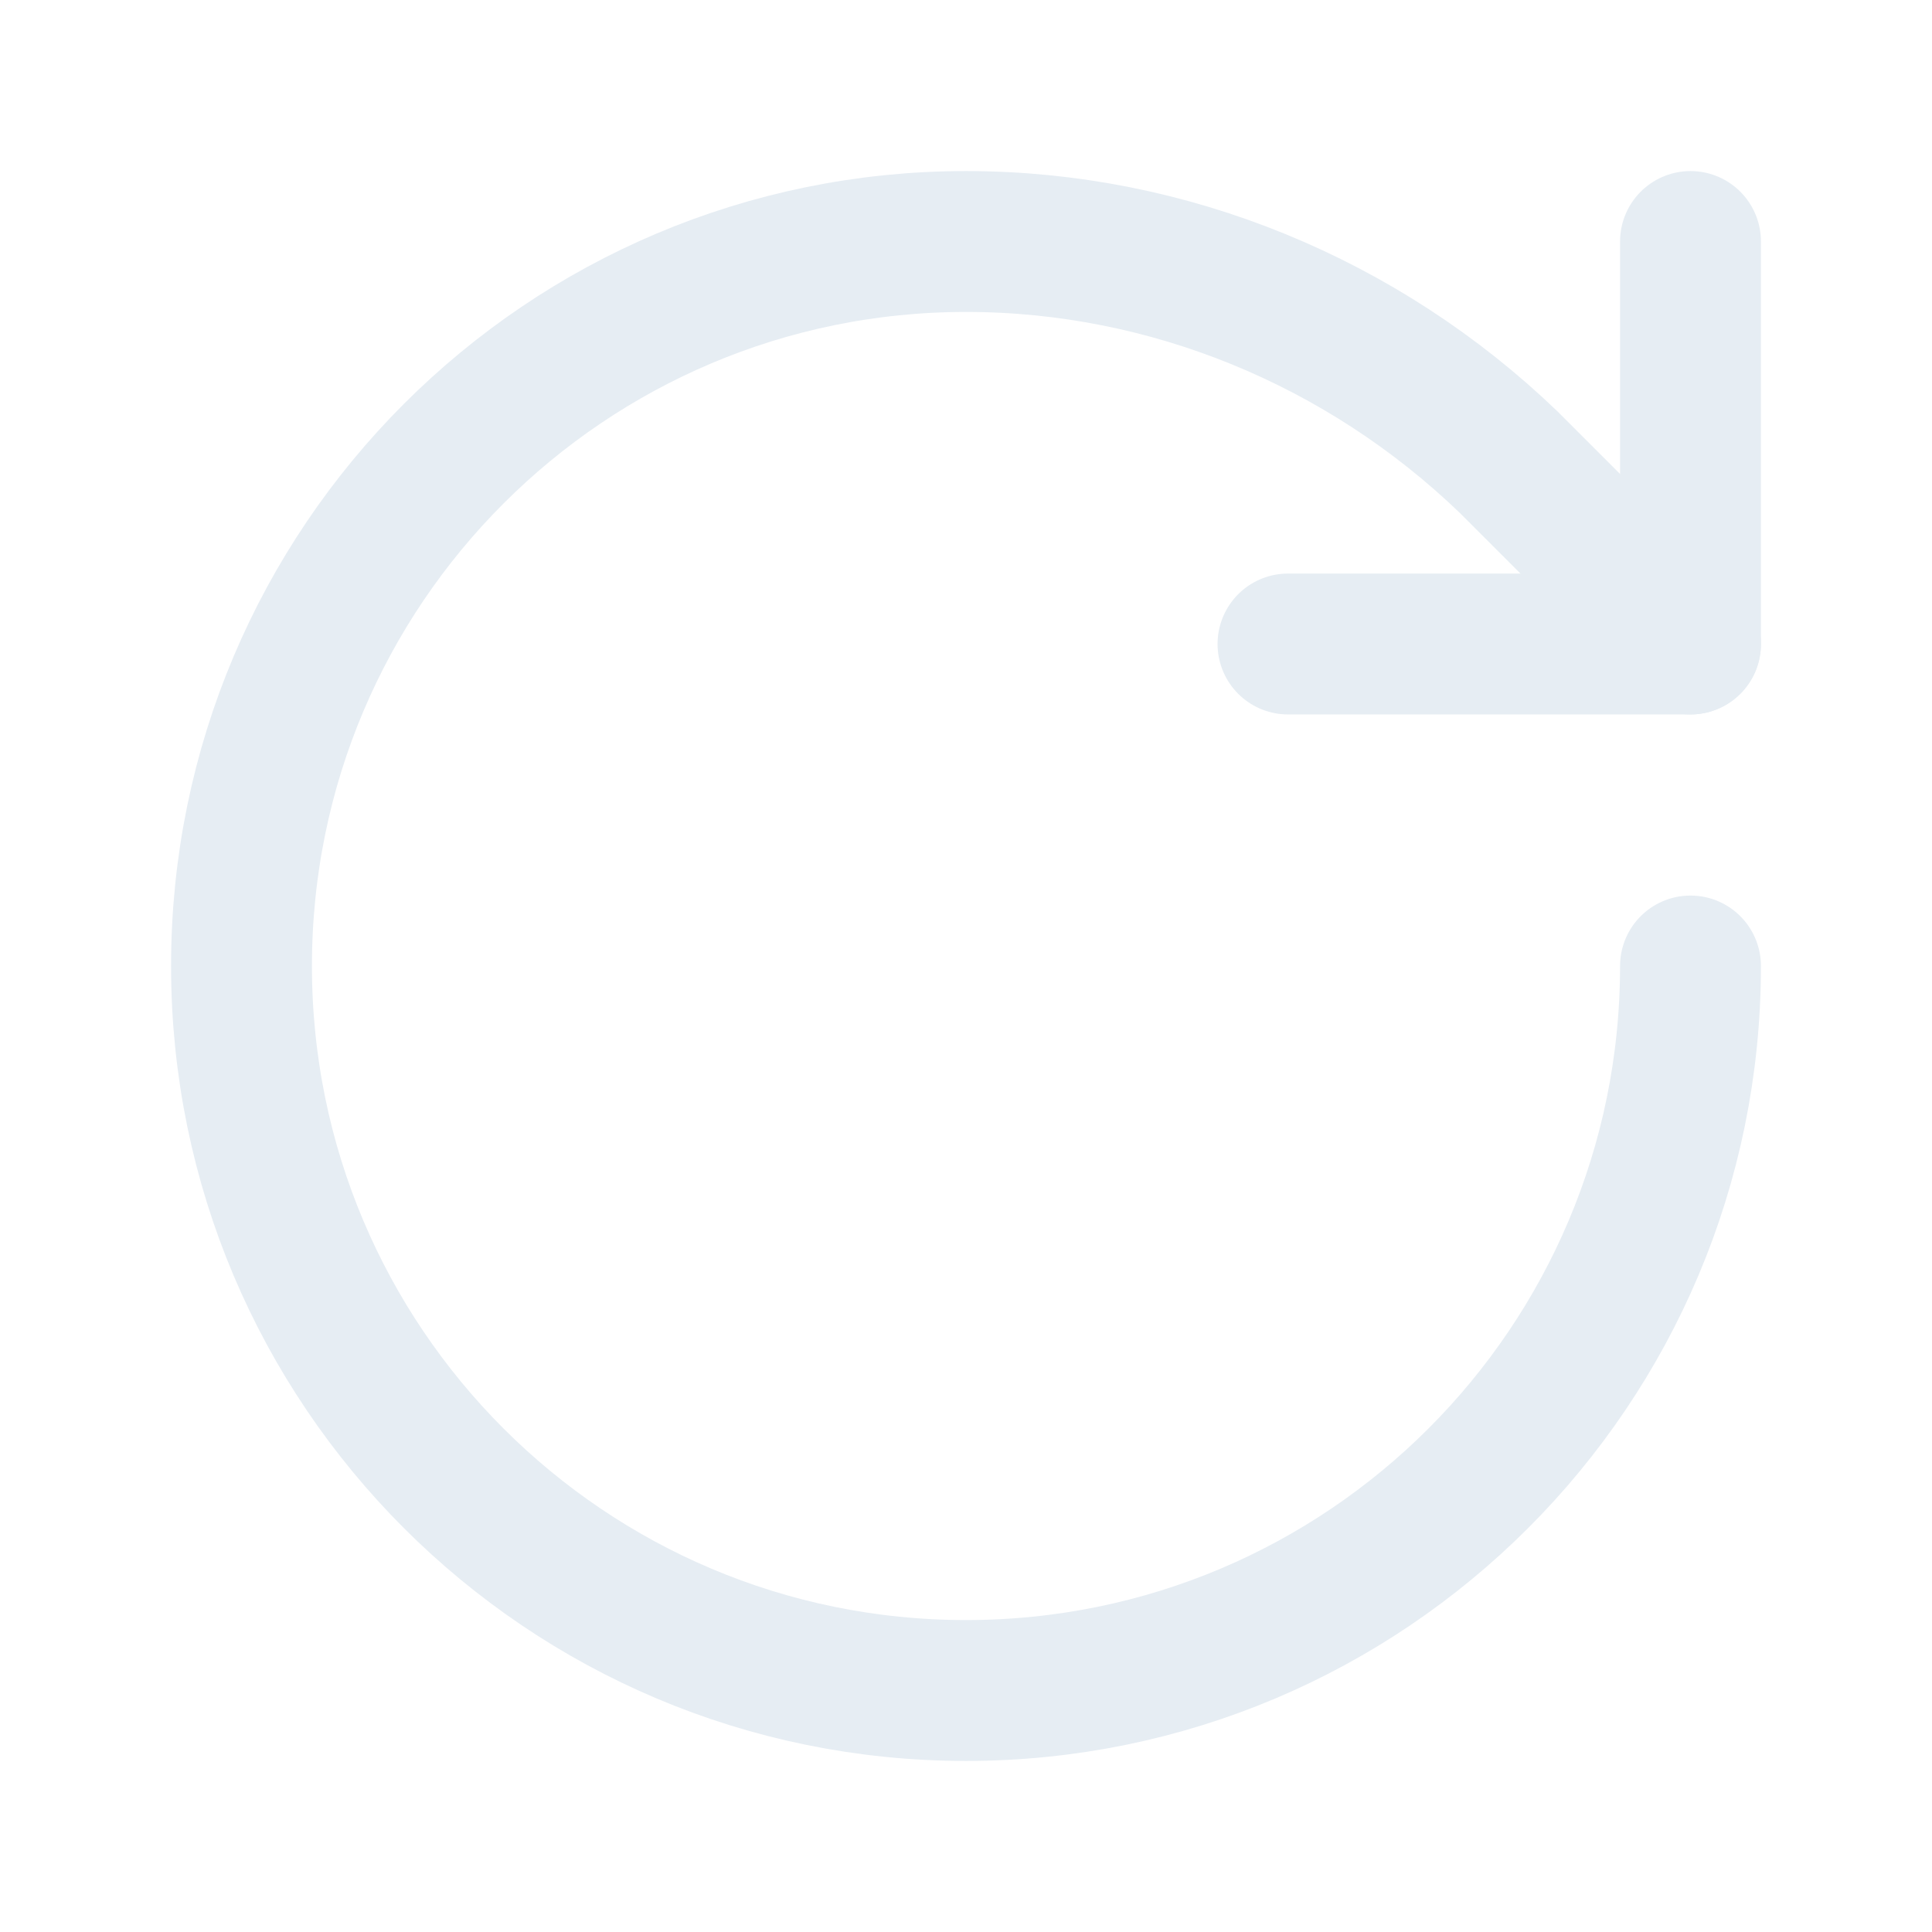
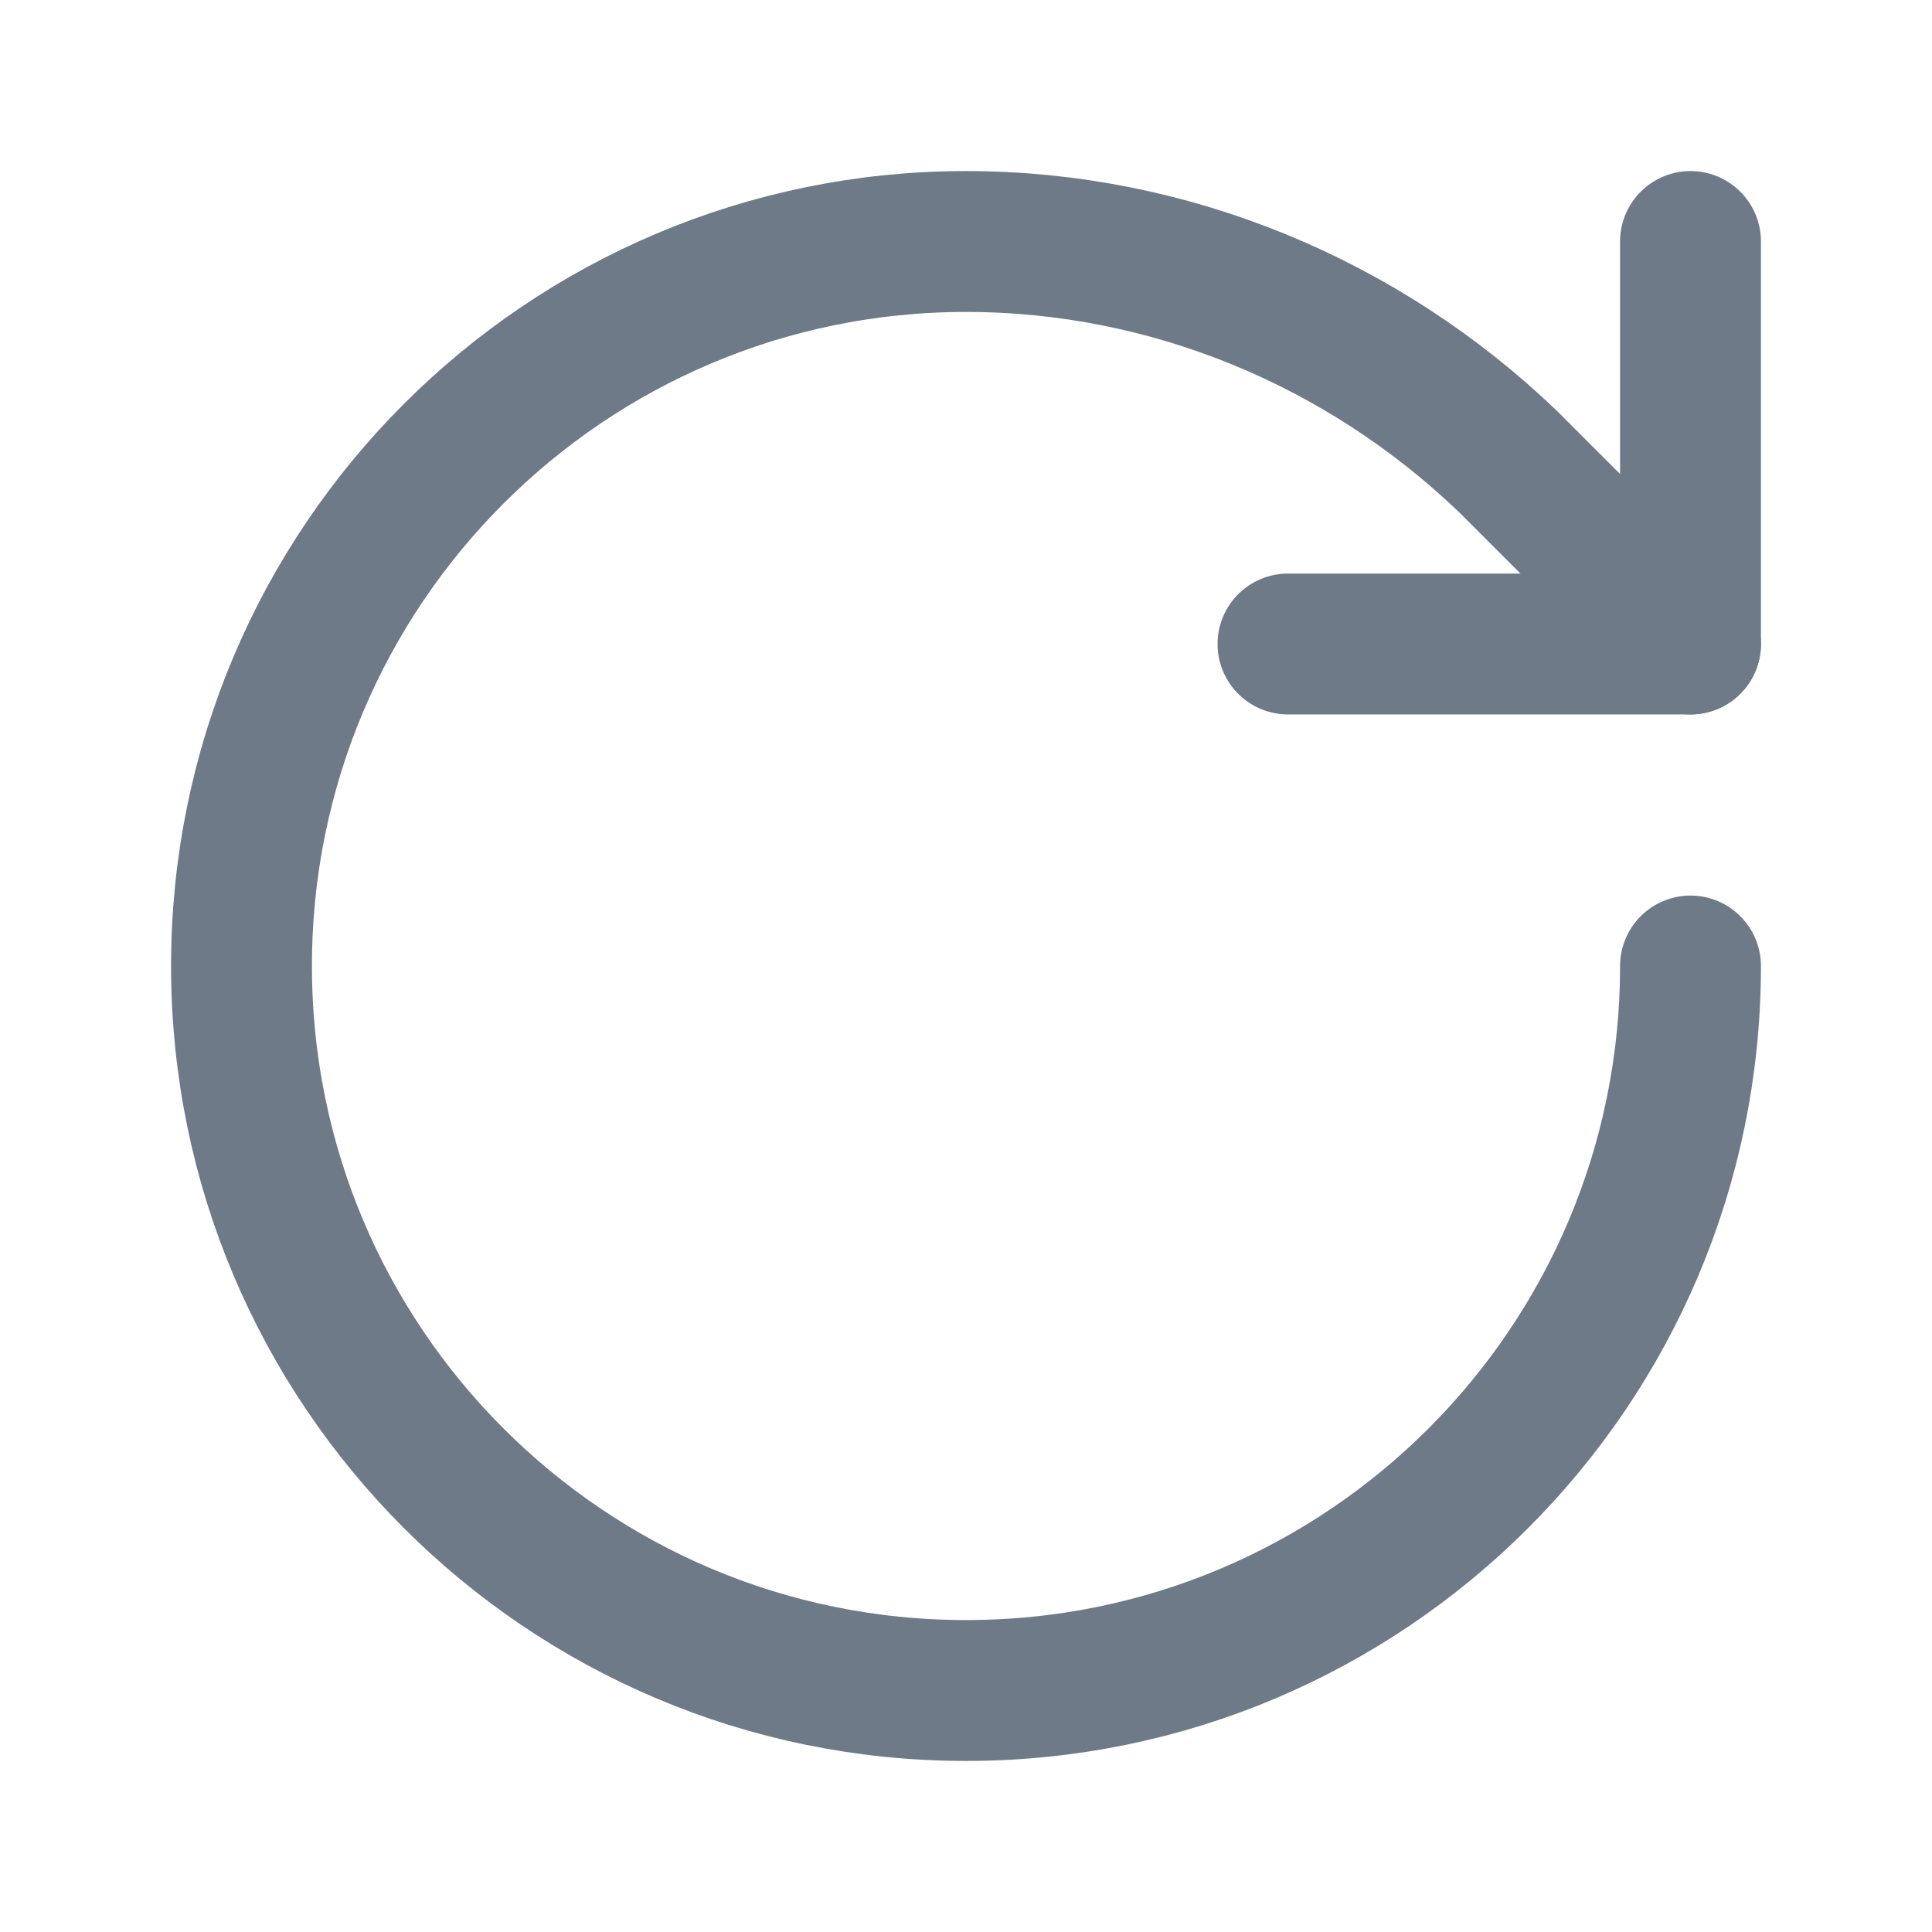
<svg xmlns="http://www.w3.org/2000/svg" viewBox="0 0 24 24" width="24" height="24">
-   <style type="text/css" id="current-color-scheme">.ColorScheme-Text{color:#e6edf3;}</style>
+   <style type="text/css" id="current-color-scheme">.ColorScheme-Text{color:#6e7a88;}</style>
  <g class="ColorScheme-Text" fill="none" stroke="currentColor" stroke-width="1.75" stroke-linecap="round" stroke-linejoin="round">
    <path d="M21 12a9 9 0 1 1-9-9c2.52 0 4.93 1 6.74 2.74L21 8" />
    <path d="M21 3v5h-5" />
  </g>
</svg>
